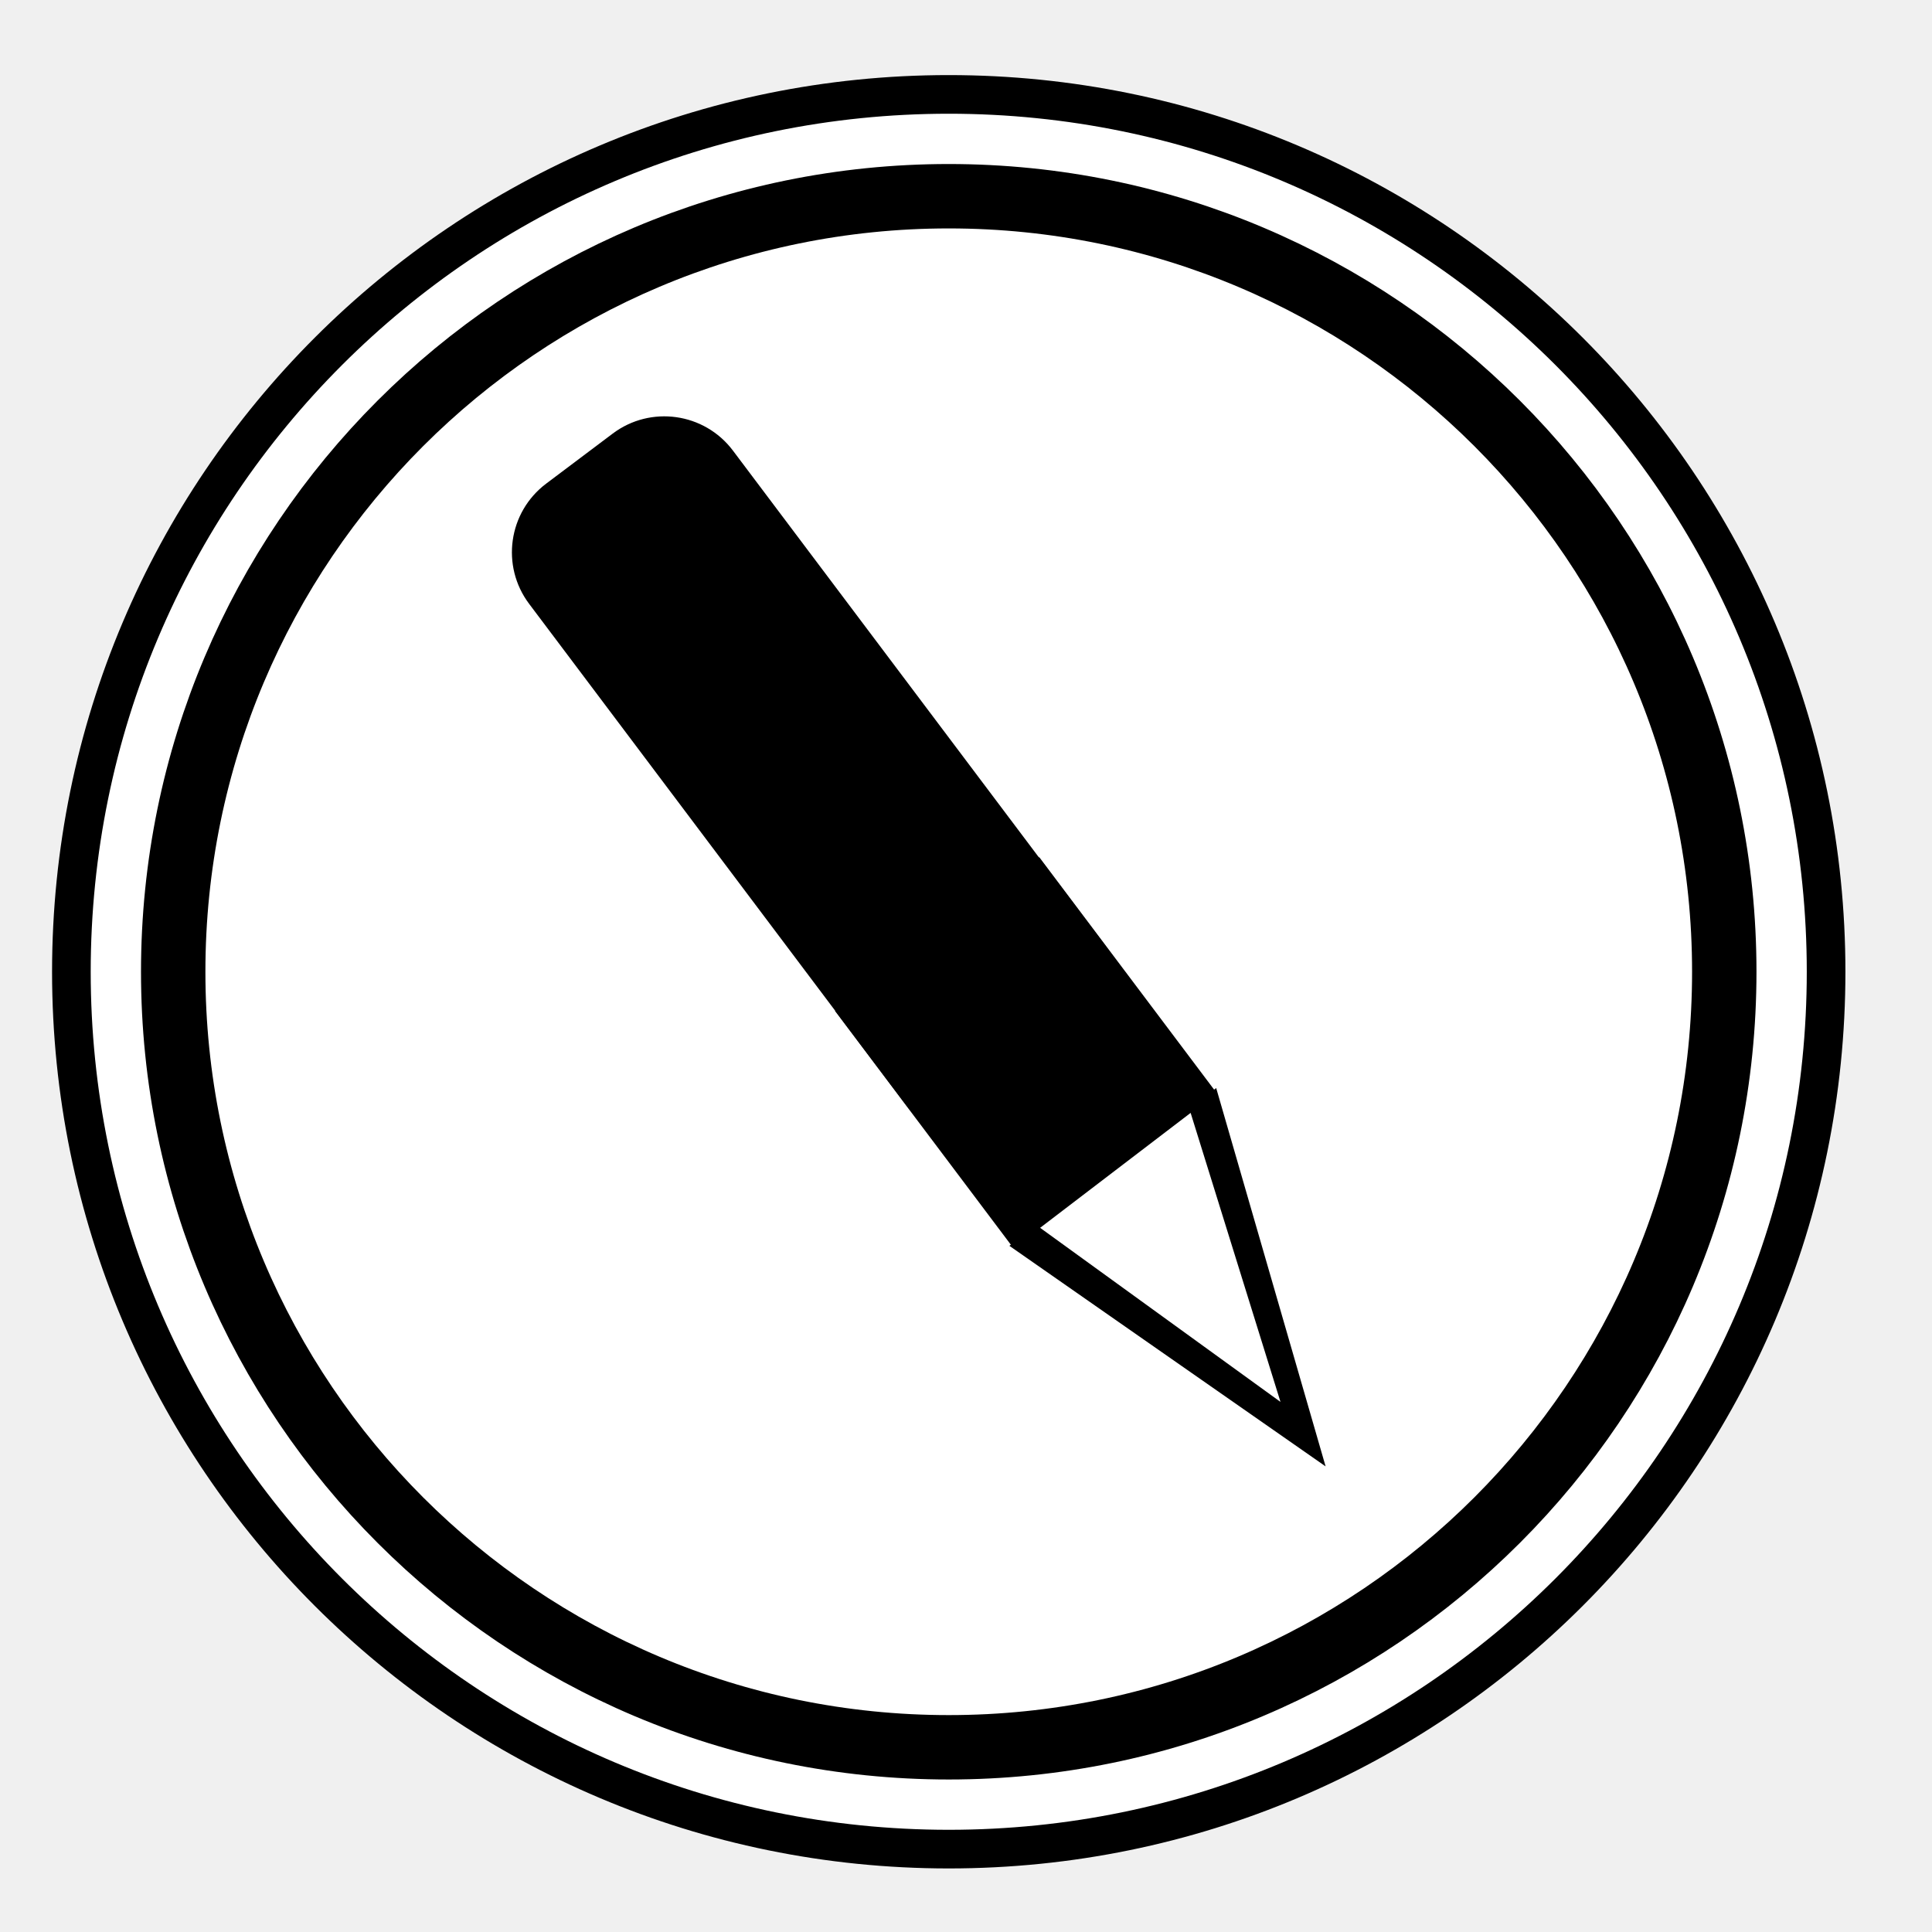
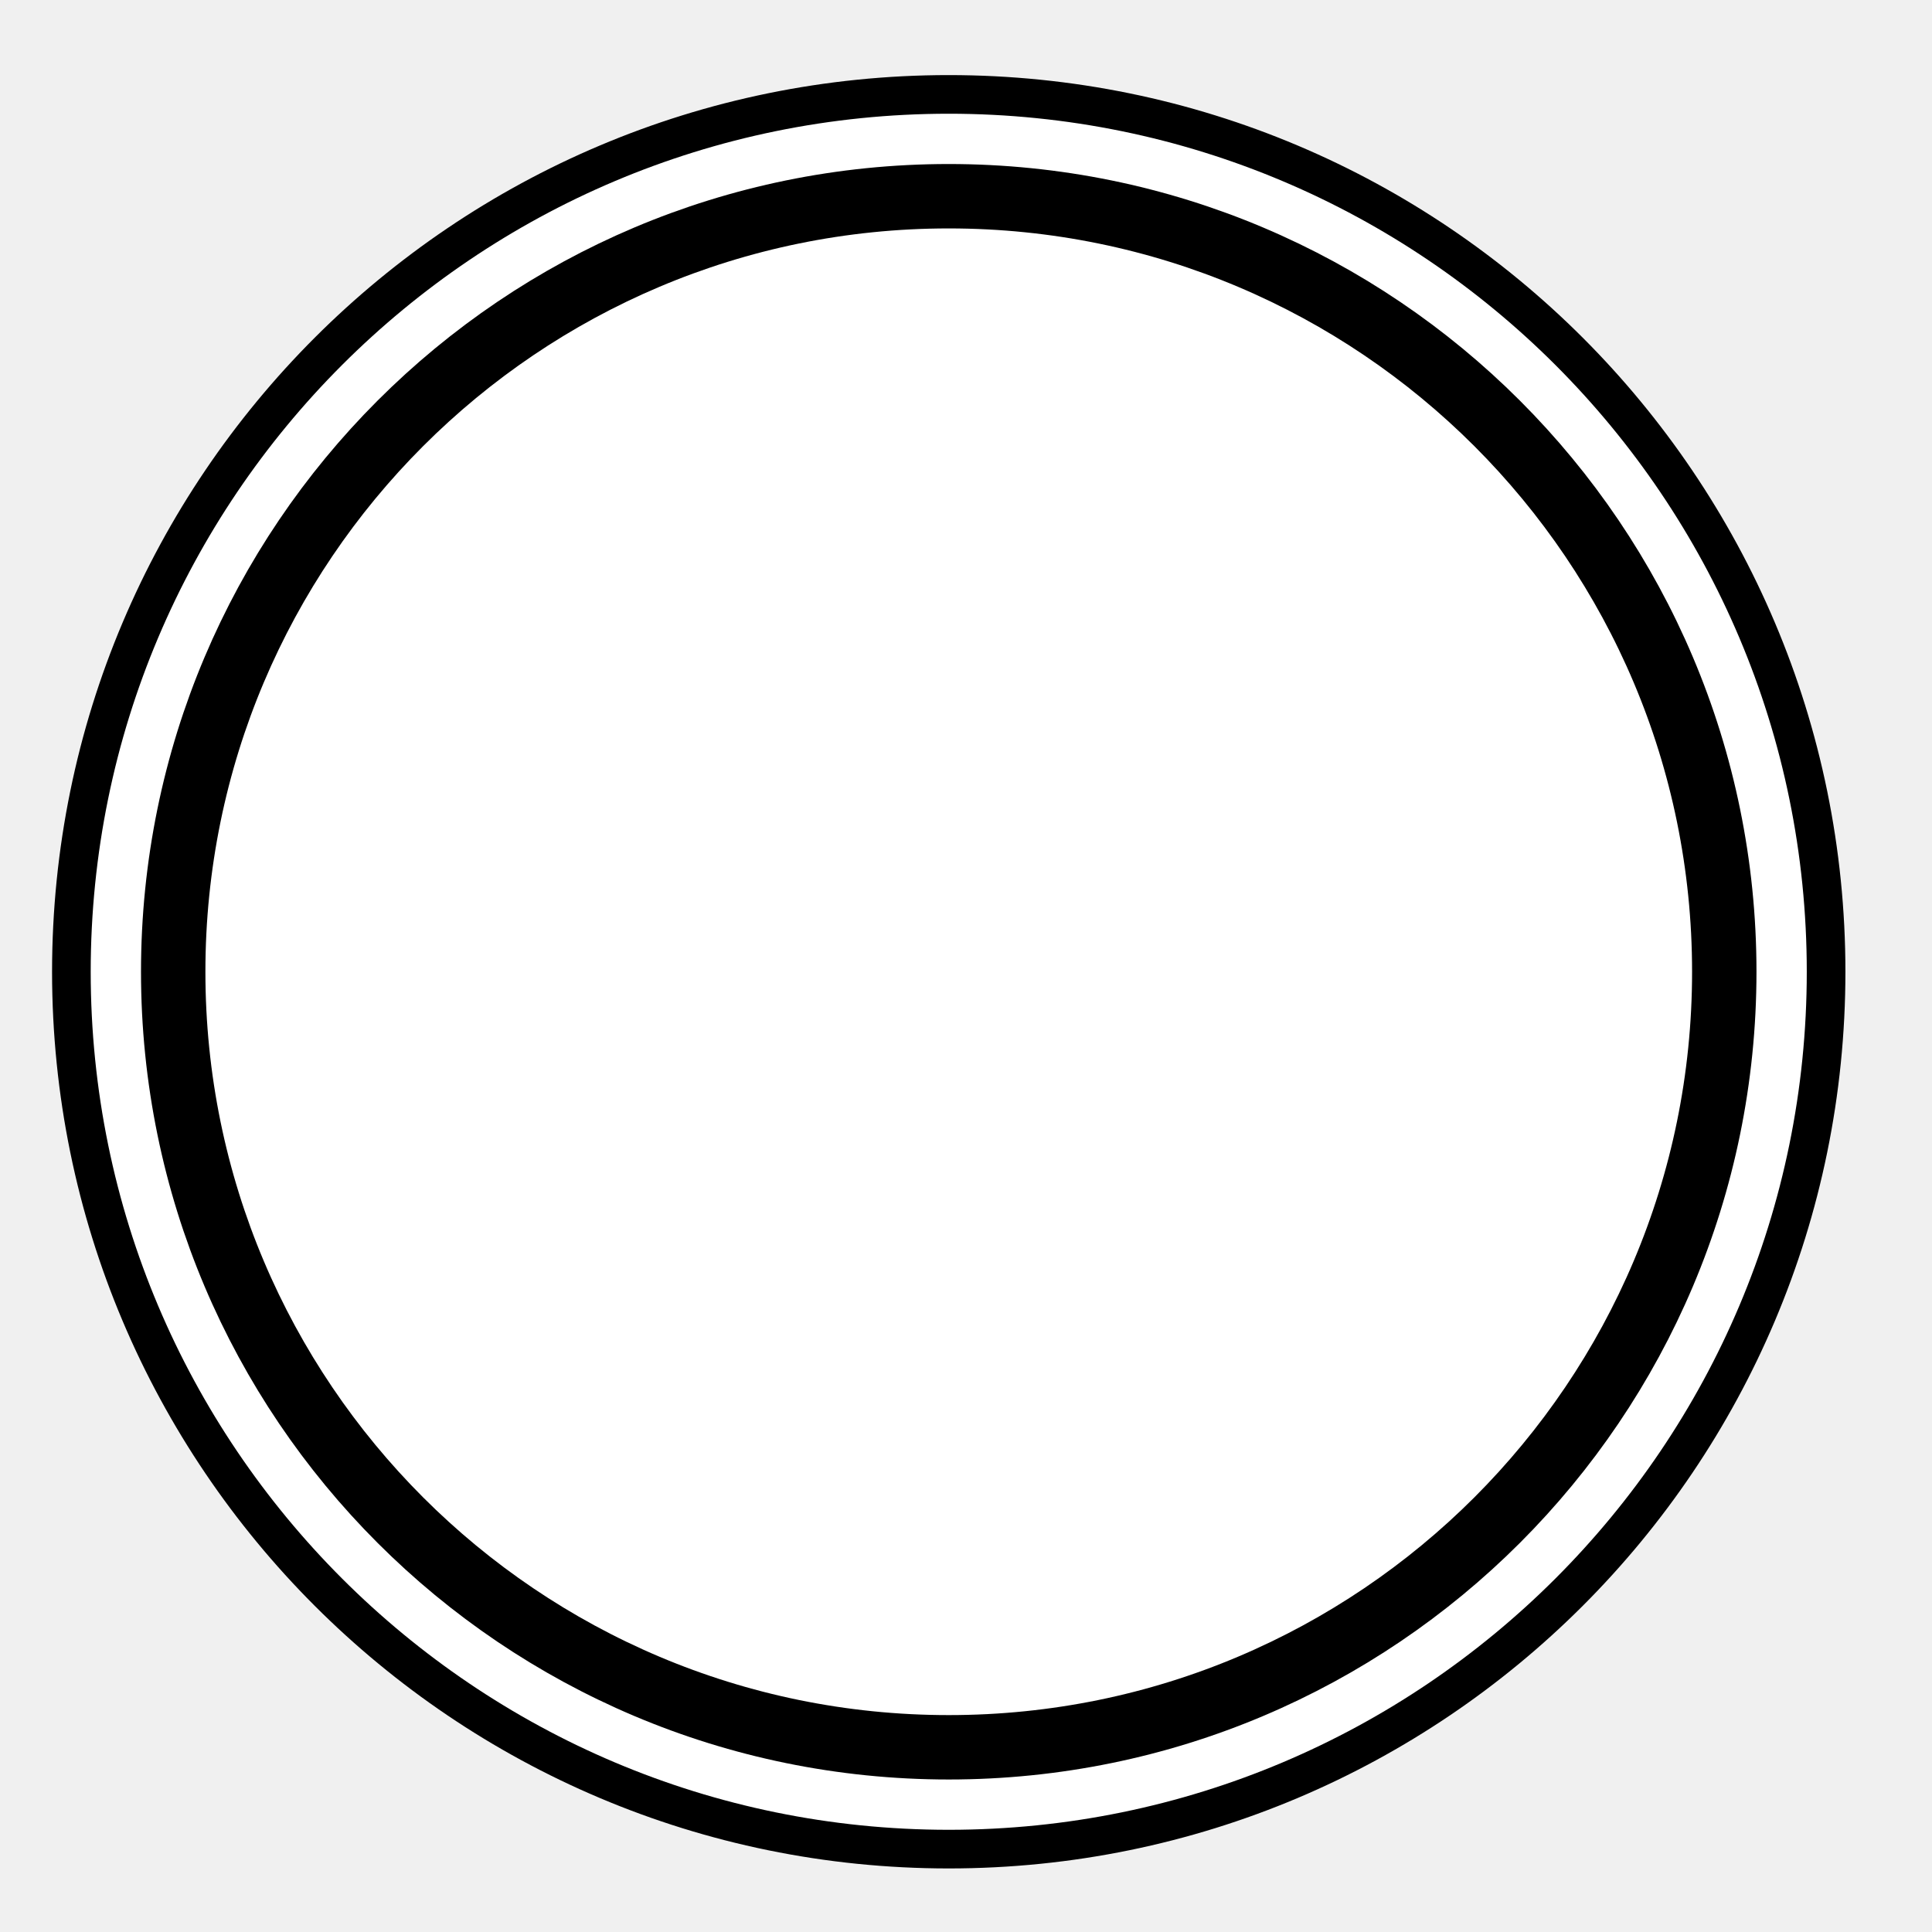
<svg xmlns="http://www.w3.org/2000/svg" width="60" height="60" viewBox="0 0 60 60" id="svg2" version="1.1">
  <defs id="defs4" />
  <g id="layer3" style="display:inline">
    <circle r="27.247" cy="30.179" cx="29.464" id="circle5604" style="color:#000000;display:inline;overflow:visible;visibility:visible;opacity:1;fill:#ffffff;fill-opacity:1;fill-rule:nonzero;stroke:#000000;stroke-width:1.2;stroke-linecap:butt;stroke-linejoin:miter;stroke-miterlimit:4;stroke-dasharray:none;stroke-dashoffset:0;stroke-opacity:1;marker:none;enable-background:accumulate" />
  </g>
  <g id="layer1" transform="translate(0,-992.3622)" style="display:inline">
    <circle style="color:#000000;display:inline;overflow:visible;visibility:visible;opacity:1;fill:#ffffff;fill-opacity:1;fill-rule:nonzero;stroke:#000000;stroke-width:2;stroke-linecap:butt;stroke-linejoin:miter;stroke-miterlimit:4;stroke-dasharray:none;stroke-dashoffset:0;stroke-opacity:1;marker:none;enable-background:accumulate" id="path4136" cx="29.464" cy="1022.541" r="24.085" />
  </g>
-   <g id="layer2" style="display:inline">
+   <g id="layer7" style="display:none">
+     <path style="fill:none;fill-opacity:1;fill-rule:evenodd;stroke:#000000;stroke-width:0.5;stroke-linecap:butt;stroke-linejoin:miter;stroke-miterlimit:4;stroke-dasharray:none;stroke-opacity:1" d="M 31.788,48.904 C 27.661,48.579 26.008,41.593 21.546,40.839 17.083,40.086 7.438,36.058 9.993,28.341 12.548,20.623 23.004,29.437 24.917,25.084 c 1.914,-4.353 -9.586,-6.804 -1.672,-10.9 7.914,-4.096 12.755,-0.211 16.689,3.635 3.934,3.846 7.985,11.921 7.112,16.649 -0.873,4.727 -8.495,-0.297 -10.554,1.987 -2.059,2.284 3.012,4.916 2.061,7.431 -0.951,2.515 -2.639,5.342 -6.766,5.017 z" id="path4163" />
+   </g>
+   <g id="g4165" style="display:none">
+     <path id="path4167" d="M 31.788,48.904 C 27.661,48.579 26.008,41.593 21.546,40.839 17.083,40.086 7.438,36.058 9.993,28.341 12.548,20.623 23.004,29.437 24.917,25.084 c 1.914,-4.353 -9.586,-6.804 -1.672,-10.9 7.914,-4.096 12.755,-0.211 16.689,3.635 3.934,3.846 7.985,11.921 7.112,16.649 -0.873,4.727 -8.495,-0.297 -10.554,1.987 -2.059,2.284 3.012,4.916 2.061,7.431 -0.951,2.515 -2.639,5.342 -6.766,5.017 z" style="fill:#000000;fill-opacity:1;fill-rule:evenodd;stroke:#000000;stroke-width:0.5;stroke-linecap:butt;stroke-linejoin:miter;stroke-miterlimit:4;stroke-dasharray:none;stroke-opacity:1" />
+   </g>
+   <g id="g4169" style="display:none">
+     <path style="fill:#df4b26;fill-opacity:1;fill-rule:evenodd;stroke:#000000;stroke-width:0.5;stroke-linecap:butt;stroke-linejoin:miter;stroke-miterlimit:4;stroke-dasharray:none;stroke-opacity:1" d="M 31.788,48.904 C 27.661,48.579 26.008,41.593 21.546,40.839 17.083,40.086 7.438,36.058 9.993,28.341 12.548,20.623 23.004,29.437 24.917,25.084 c 1.914,-4.353 -9.586,-6.804 -1.672,-10.9 7.914,-4.096 12.755,-0.211 16.689,3.635 3.934,3.846 7.985,11.921 7.112,16.649 -0.873,4.727 -8.495,-0.297 -10.554,1.987 -2.059,2.284 3.012,4.916 2.061,7.431 -0.951,2.515 -2.639,5.342 -6.766,5.017 z" id="path4171" />
+   </g>
+   <g style="display:none" id="g4173">
+     <path id="path4175" d="M 31.788,48.904 C 27.661,48.579 26.008,41.593 21.546,40.839 17.083,40.086 7.438,36.058 9.993,28.341 12.548,20.623 23.004,29.437 24.917,25.084 c 1.914,-4.353 -9.586,-6.804 -1.672,-10.9 7.914,-4.096 12.755,-0.211 16.689,3.635 3.934,3.846 7.985,11.921 7.112,16.649 -0.873,4.727 -8.495,-0.297 -10.554,1.987 -2.059,2.284 3.012,4.916 2.061,7.431 -0.951,2.515 -2.639,5.342 -6.766,5.017 z" style="fill:#484fc0;fill-opacity:1;fill-rule:evenodd;stroke:#000000;stroke-width:0.5;stroke-linecap:butt;stroke-linejoin:miter;stroke-miterlimit:4;stroke-dasharray:none;stroke-opacity:1" />
+   </g>
+   <g id="layer2" style="display:none">
    <rect style="color:#000000;display:inline;overflow:visible;visibility:visible;opacity:1;fill:#000000;fill-opacity:1;fill-rule:nonzero;stroke:none;stroke-width:2;stroke-linecap:butt;stroke-linejoin:miter;stroke-miterlimit:4;stroke-dasharray:none;stroke-dashoffset:0;stroke-opacity:1;marker:none;enable-background:accumulate" id="rect4141" width="24.896" height="7.919" x="22.199" y="-9.779" ry="2.667" transform="matrix(0.6011059,0.7991694,-0.7991694,0.6011059,0,0)" />
    <path style="fill:#000000;fill-opacity:1;fill-rule:evenodd;stroke:none;stroke-width:1px;stroke-linecap:butt;stroke-linejoin:miter;stroke-opacity:1" d="M 37.77,33.79 41.168,45.54 31.347,38.69 Z" id="path4143" />
    <rect style="color:#000000;display:inline;overflow:visible;visibility:visible;opacity:1;fill:#000000;fill-opacity:1;fill-rule:nonzero;stroke:none;stroke-width:2;stroke-linecap:butt;stroke-linejoin:miter;stroke-miterlimit:4;stroke-dasharray:none;stroke-dashoffset:0;stroke-opacity:1;marker:none;enable-background:accumulate" id="rect4145" width="9.168" height="7.94" x="40.676" y="-9.792" ry="0" transform="matrix(0.6011059,0.7991694,-0.7991694,0.6011059,0,0)" />
    <path id="path4147" d="m 36.976,34.562 2.791,8.976 -7.465,-5.407 z" style="fill:#ffffff;fill-opacity:1;fill-rule:evenodd;stroke:none;stroke-width:1px;stroke-linecap:butt;stroke-linejoin:miter;stroke-opacity:1" />
  </g>
  <g id="layer4" style="display:none">
    <rect style="color:#000000;display:inline;overflow:visible;visibility:visible;opacity:1;fill:#ffffff;fill-opacity:1;fill-rule:nonzero;stroke:#000000;stroke-width:1.682;stroke-linecap:butt;stroke-linejoin:miter;stroke-miterlimit:4;stroke-dasharray:none;stroke-dashoffset:0;stroke-opacity:1;marker:none;enable-background:accumulate" id="rect5623" width="30.373" height="13.117" x="26.292" y="-14.585" ry="3.247" transform="matrix(0.5560739,0.8311329,-0.8311329,0.5560739,0,0)" />
    <rect style="color:#000000;display:inline;overflow:visible;visibility:visible;opacity:1;fill:#000000;fill-opacity:1;fill-rule:nonzero;stroke:#000000;stroke-width:0;stroke-linecap:butt;stroke-linejoin:miter;stroke-miterlimit:4;stroke-dasharray:none;stroke-dashoffset:0;stroke-opacity:1;marker:none;enable-background:accumulate" id="rect5625" width="20.229" height="11.84" x="27.037" y="-13.761" ry="0" transform="matrix(0.5560739,0.8311329,-0.8311329,0.5560739,0,0)" />
  </g>
  <g id="layer5" style="display:none">
    <path style="color:#000000;display:inline;overflow:visible;visibility:visible;opacity:1;fill:#000000;fill-opacity:1;fill-rule:nonzero;stroke:#000000;stroke-width:2;stroke-linecap:butt;stroke-linejoin:miter;stroke-miterlimit:4;stroke-dasharray:none;stroke-dashoffset:0;stroke-opacity:1;marker:none;enable-background:accumulate" id="path5634" d="m 18.006,18.533 10.917,10.033 0.625,-14.814 0.625,14.814 10.917,-10.033 -10.033,10.917 14.814,0.625 -14.814,0.625 10.033,10.917 -10.917,-10.033 -0.625,14.814 -0.625,-14.814 -10.917,10.033 10.033,-10.917 -14.814,-0.625 14.814,-0.625 z" />
    <circle style="color:#000000;display:inline;overflow:visible;visibility:visible;opacity:1;fill:#ffffff;fill-opacity:1;fill-rule:nonzero;stroke:none;stroke-width:2;stroke-linecap:butt;stroke-linejoin:miter;stroke-miterlimit:4;stroke-dasharray:none;stroke-dashoffset:0;stroke-opacity:1;marker:none;enable-background:accumulate" id="path5636" cx="29.547" cy="30.074" r="10.733" />
  </g>
  <g id="layer6" style="display:none">
    <text xml:space="preserve" style="font-style:normal;font-variant:normal;font-weight:normal;font-stretch:normal;font-size:32px;line-height:125%;font-family:Georgia;-inkscape-font-specification:Georgia;letter-spacing:0px;word-spacing:0px;fill:#000000;fill-opacity:1;stroke:none;stroke-width:1px;stroke-linecap:butt;stroke-linejoin:miter;stroke-opacity:1" x="26.607" y="28.661" id="text4156">
      <tspan id="tspan4158" x="26.607" y="28.661" />
    </text>
    <text xml:space="preserve" style="font-style:normal;font-variant:normal;font-weight:normal;font-stretch:normal;font-size:32px;line-height:125%;font-family:Arial;-inkscape-font-specification:Arial;letter-spacing:0px;word-spacing:0px;fill:#000000;fill-opacity:1;stroke:none;stroke-width:1px;stroke-linecap:butt;stroke-linejoin:miter;stroke-opacity:1" x="26.071" y="10.268" id="text4160">
      <tspan id="tspan4162" x="26.071" y="10.268" />
    </text>
    <text xml:space="preserve" style="font-style:normal;font-variant:normal;font-weight:normal;font-stretch:normal;font-size:42.356px;line-height:125%;font-family:Arial;-inkscape-font-specification:Arial;letter-spacing:0px;word-spacing:0px;fill:#000000;fill-opacity:1;stroke:none;stroke-width:1px;stroke-linecap:butt;stroke-linejoin:miter;stroke-opacity:1" x="16.085" y="44.643" id="text4164">
      <tspan id="tspan4166" x="16.085" y="44.643" style="font-style:normal;font-variant:normal;font-weight:normal;font-stretch:normal;font-family:'Times New Roman';-inkscape-font-specification:'Times New Roman, '">T</tspan>
    </text>
  </g>
</svg>
